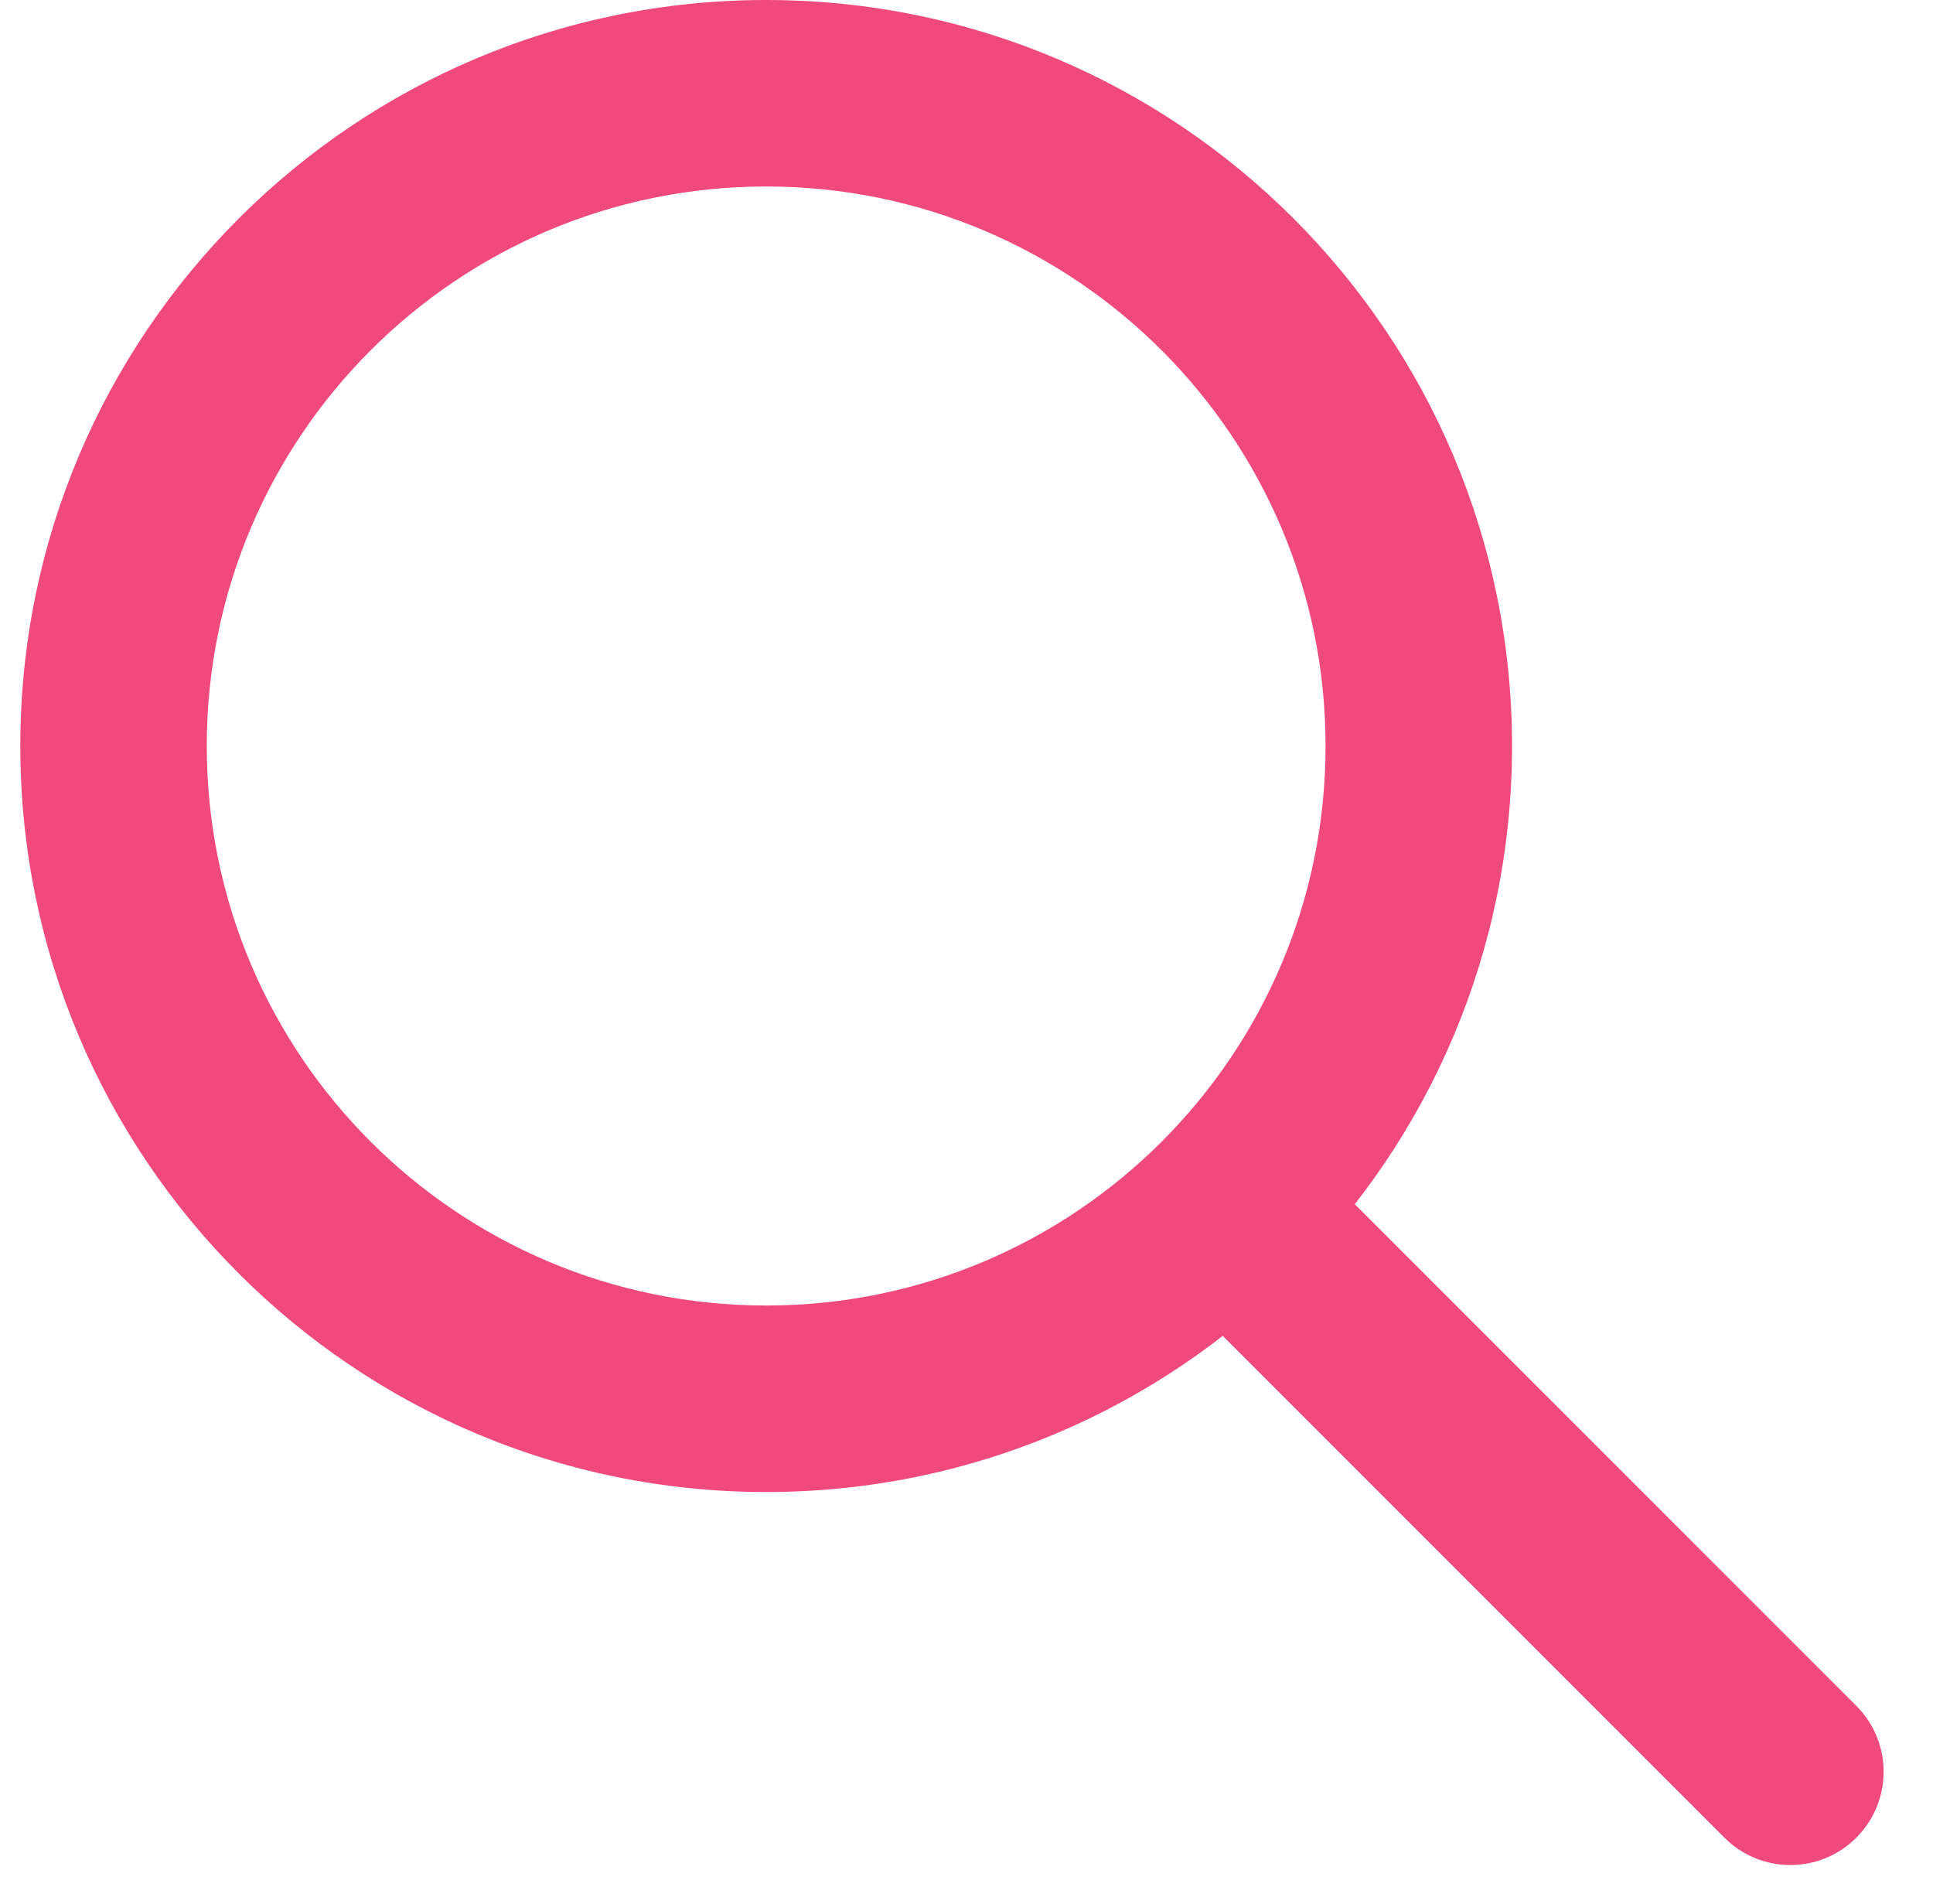
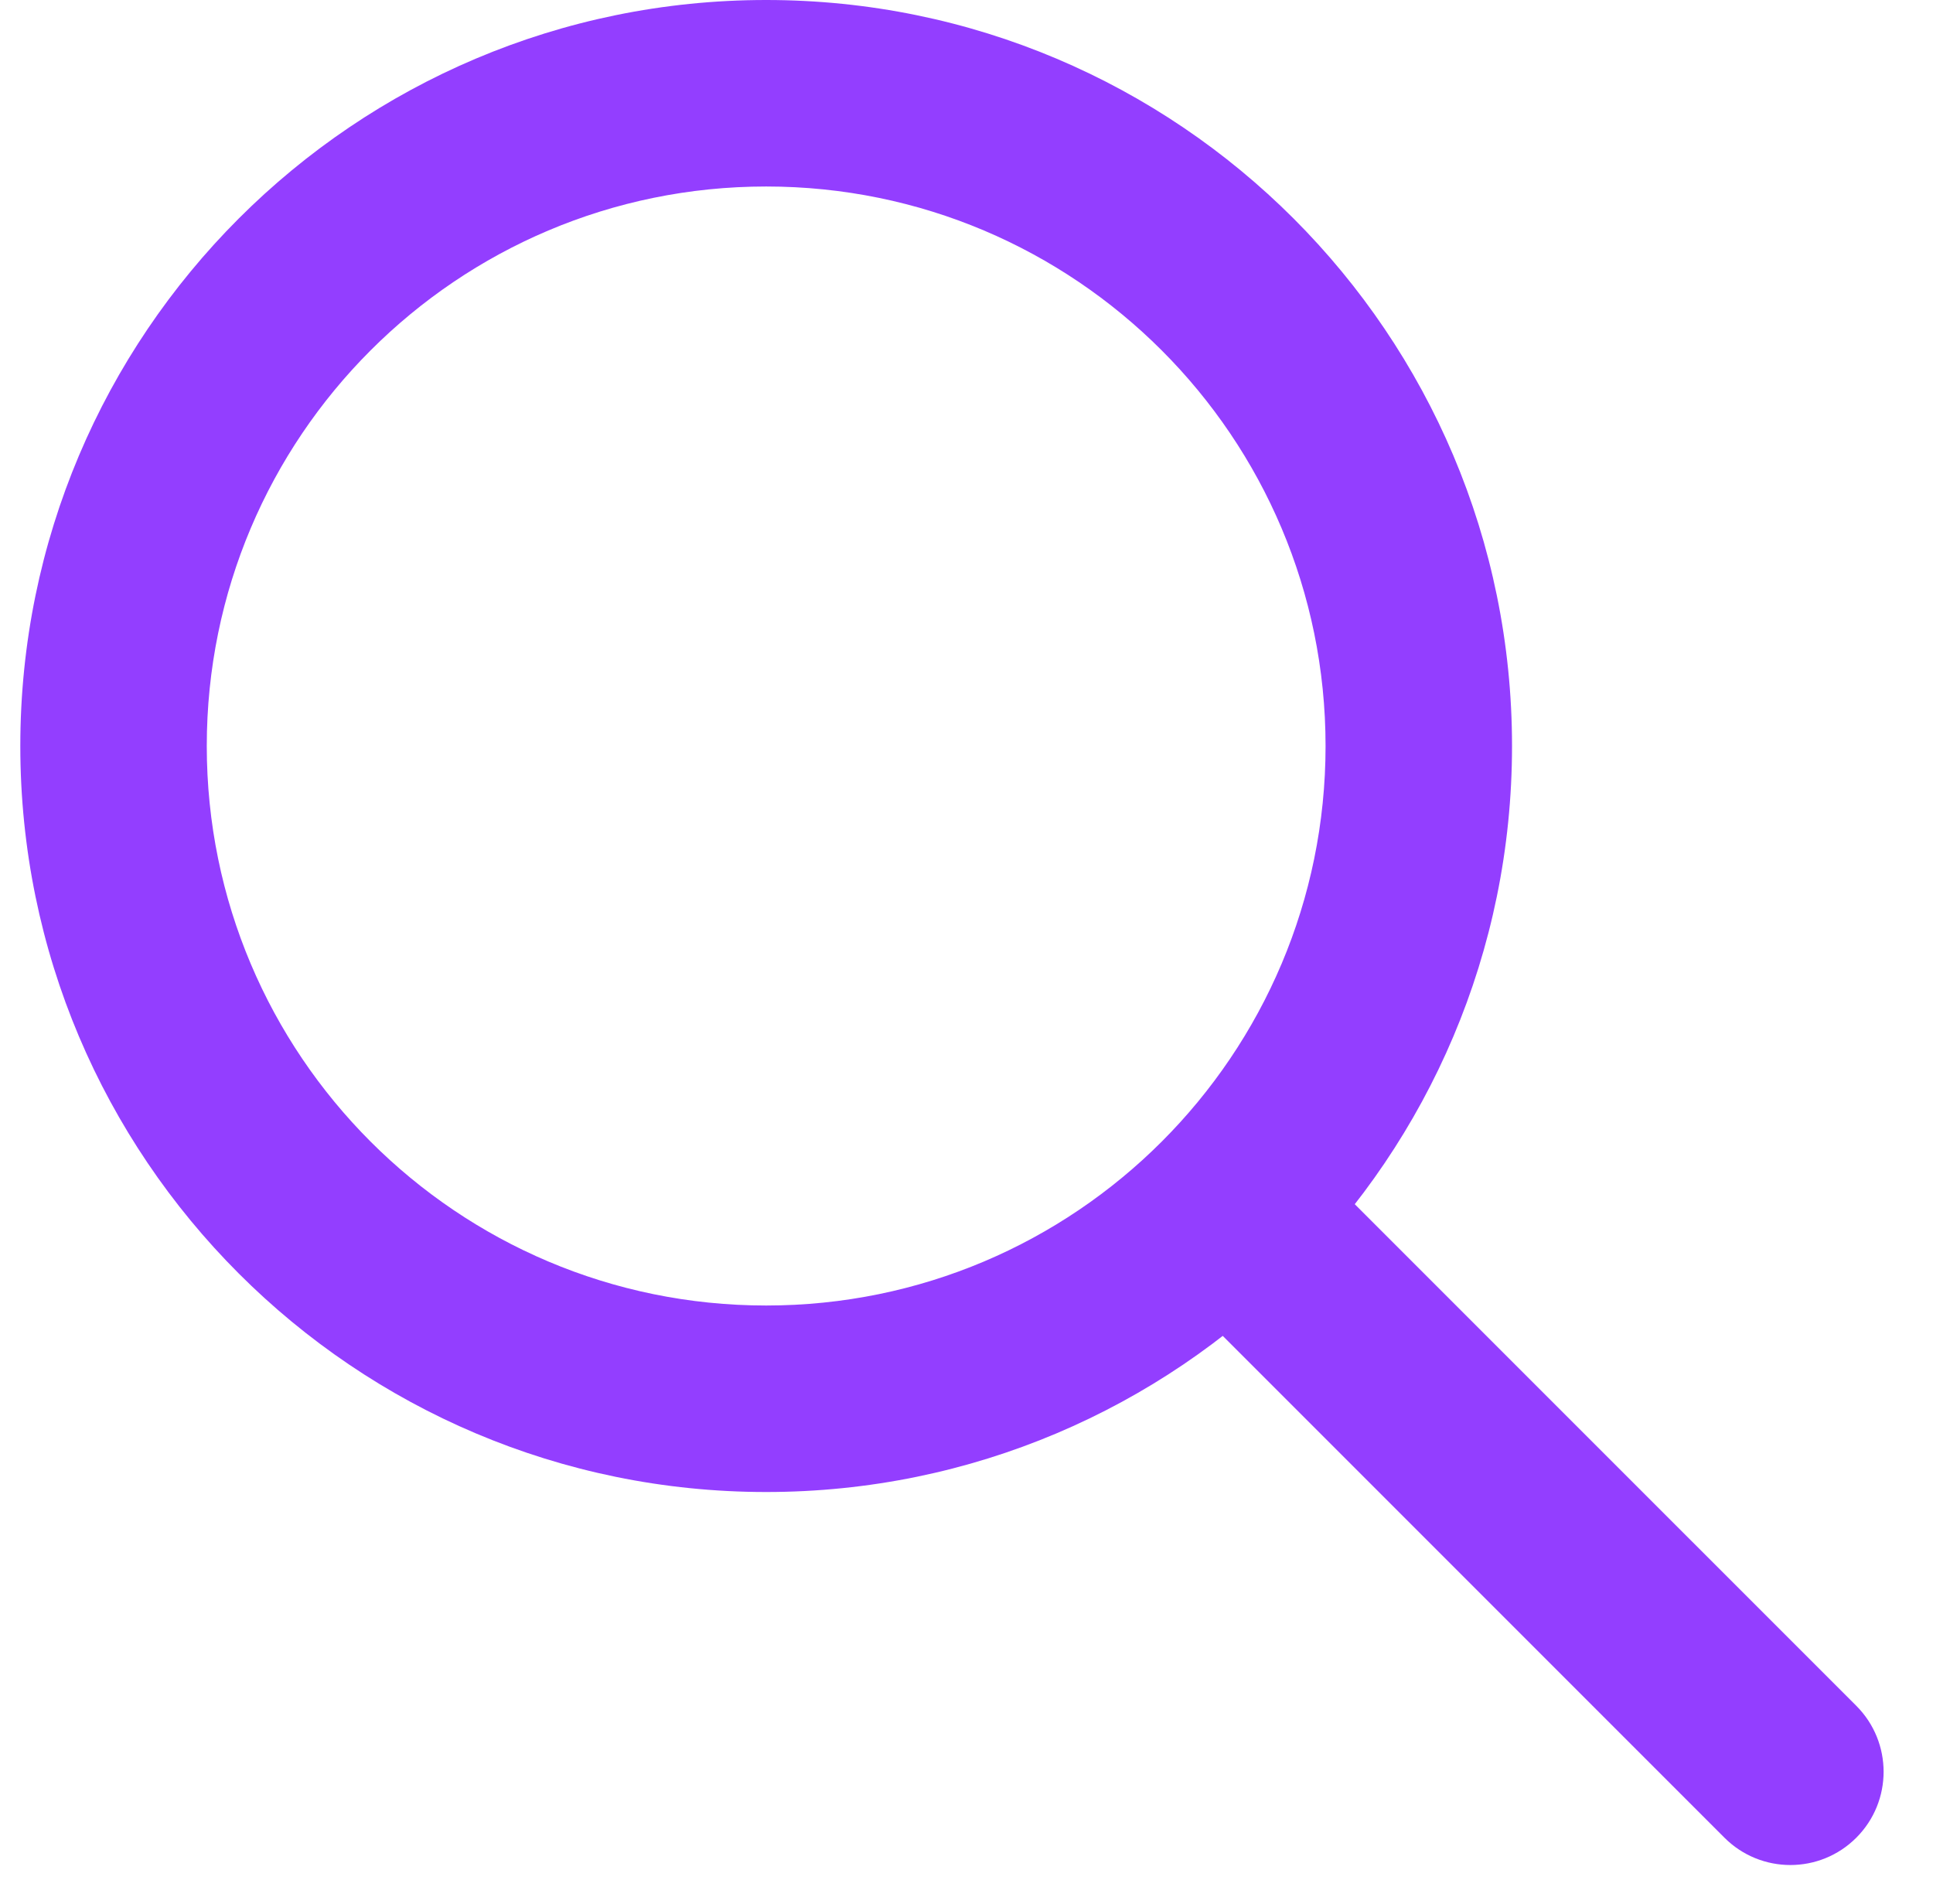
<svg xmlns="http://www.w3.org/2000/svg" width="65" height="64" viewBox="0 0 65 64" fill="none">
-   <path fill-rule="evenodd" clip-rule="evenodd" d="M25.763 43.891C36.152 43.891 44.574 35.469 44.574 25.081C44.574 14.692 36.152 6.27 25.763 6.27C15.374 6.27 6.953 14.692 6.953 25.081C6.953 35.469 15.374 43.891 25.763 43.891ZM25.763 50.161C39.615 50.161 50.844 38.932 50.844 25.081C50.844 11.229 39.615 0 25.763 0C11.912 0 0.683 11.229 0.683 25.081C0.683 38.932 11.912 50.161 25.763 50.161Z" fill="#F04A7C" />
-   <path fill-rule="evenodd" clip-rule="evenodd" d="M44.782 39.711L62.421 57.349C63.645 58.574 63.645 60.559 62.421 61.783C61.197 63.008 59.212 63.008 57.987 61.783L40.349 44.145L44.782 39.711Z" fill="#F04A7C" />
+   <path fill-rule="evenodd" clip-rule="evenodd" d="M25.763 43.891C36.152 43.891 44.574 35.469 44.574 25.081C44.574 14.692 36.152 6.27 25.763 6.27C15.374 6.27 6.953 14.692 6.953 25.081C6.953 35.469 15.374 43.891 25.763 43.891ZM25.763 50.161C39.615 50.161 50.844 38.932 50.844 25.081C50.844 11.229 39.615 0 25.763 0C11.912 0 0.683 11.229 0.683 25.081C0.683 38.932 11.912 50.161 25.763 50.161Z" fill="#933EFF" />
+   <path fill-rule="evenodd" clip-rule="evenodd" d="M44.782 39.711L62.421 57.349C63.645 58.574 63.645 60.559 62.421 61.783C61.197 63.008 59.212 63.008 57.987 61.783L40.349 44.145L44.782 39.711Z" fill="#933EFF" />
</svg>
